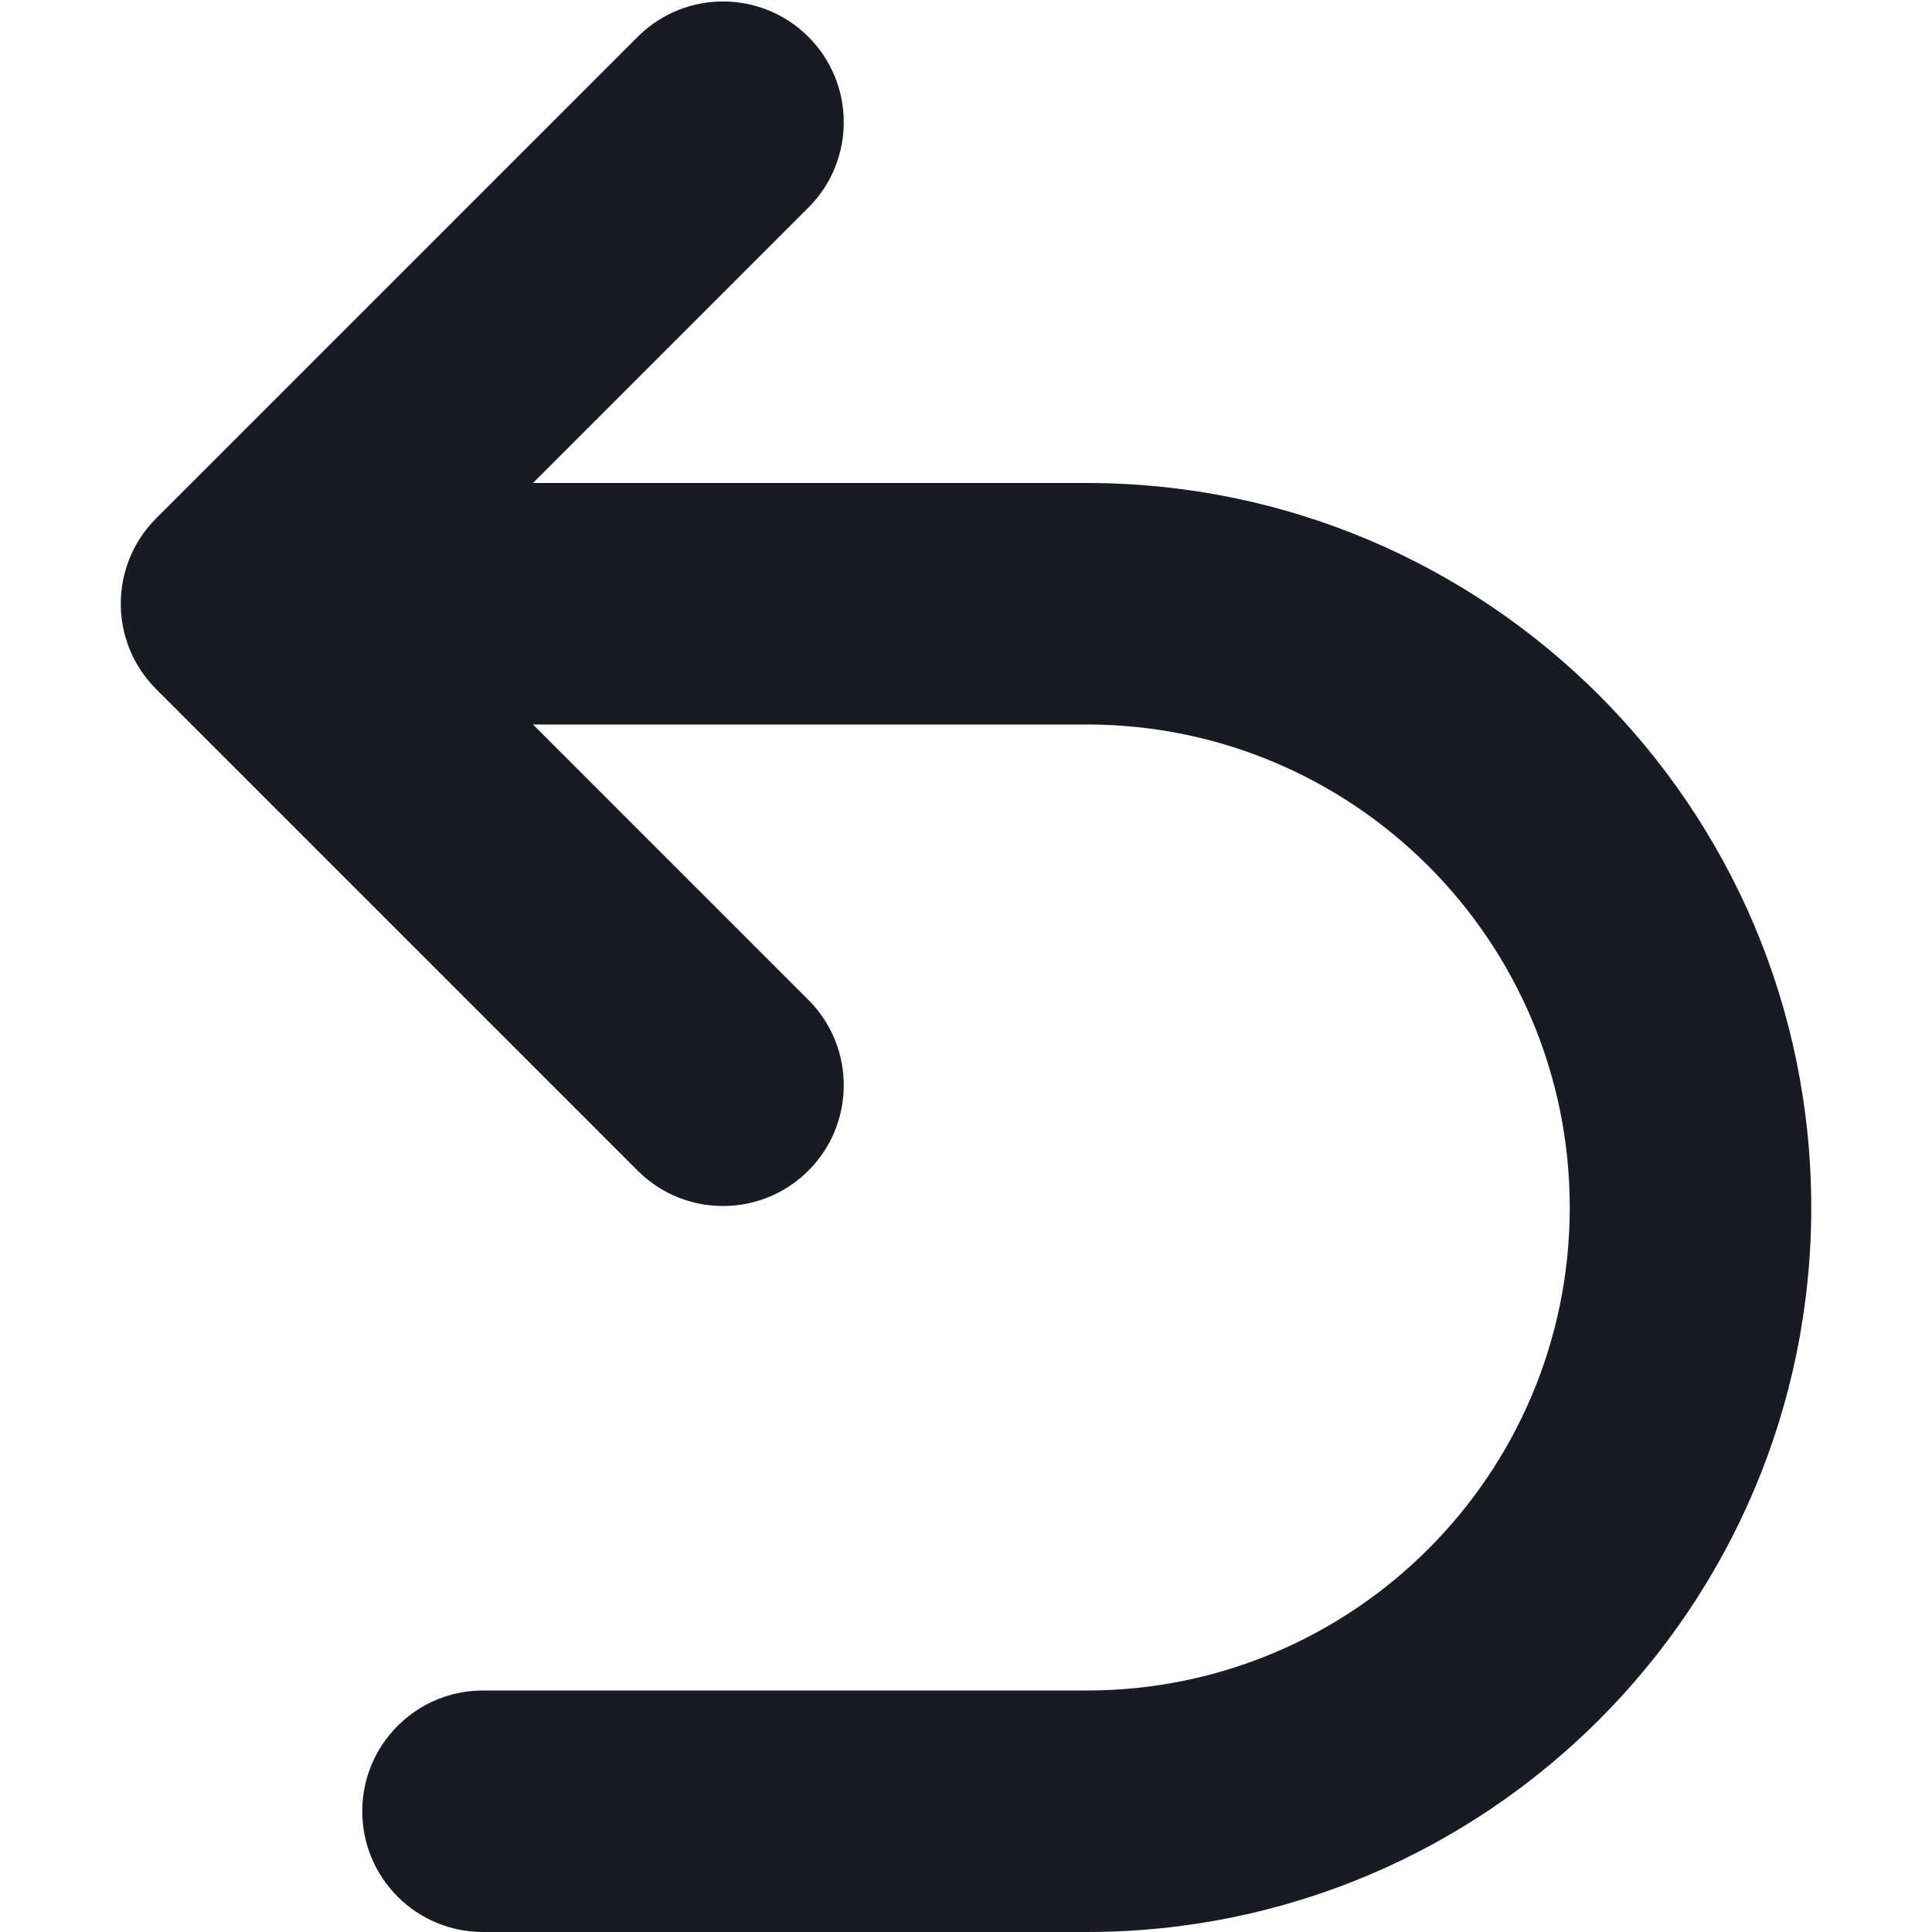
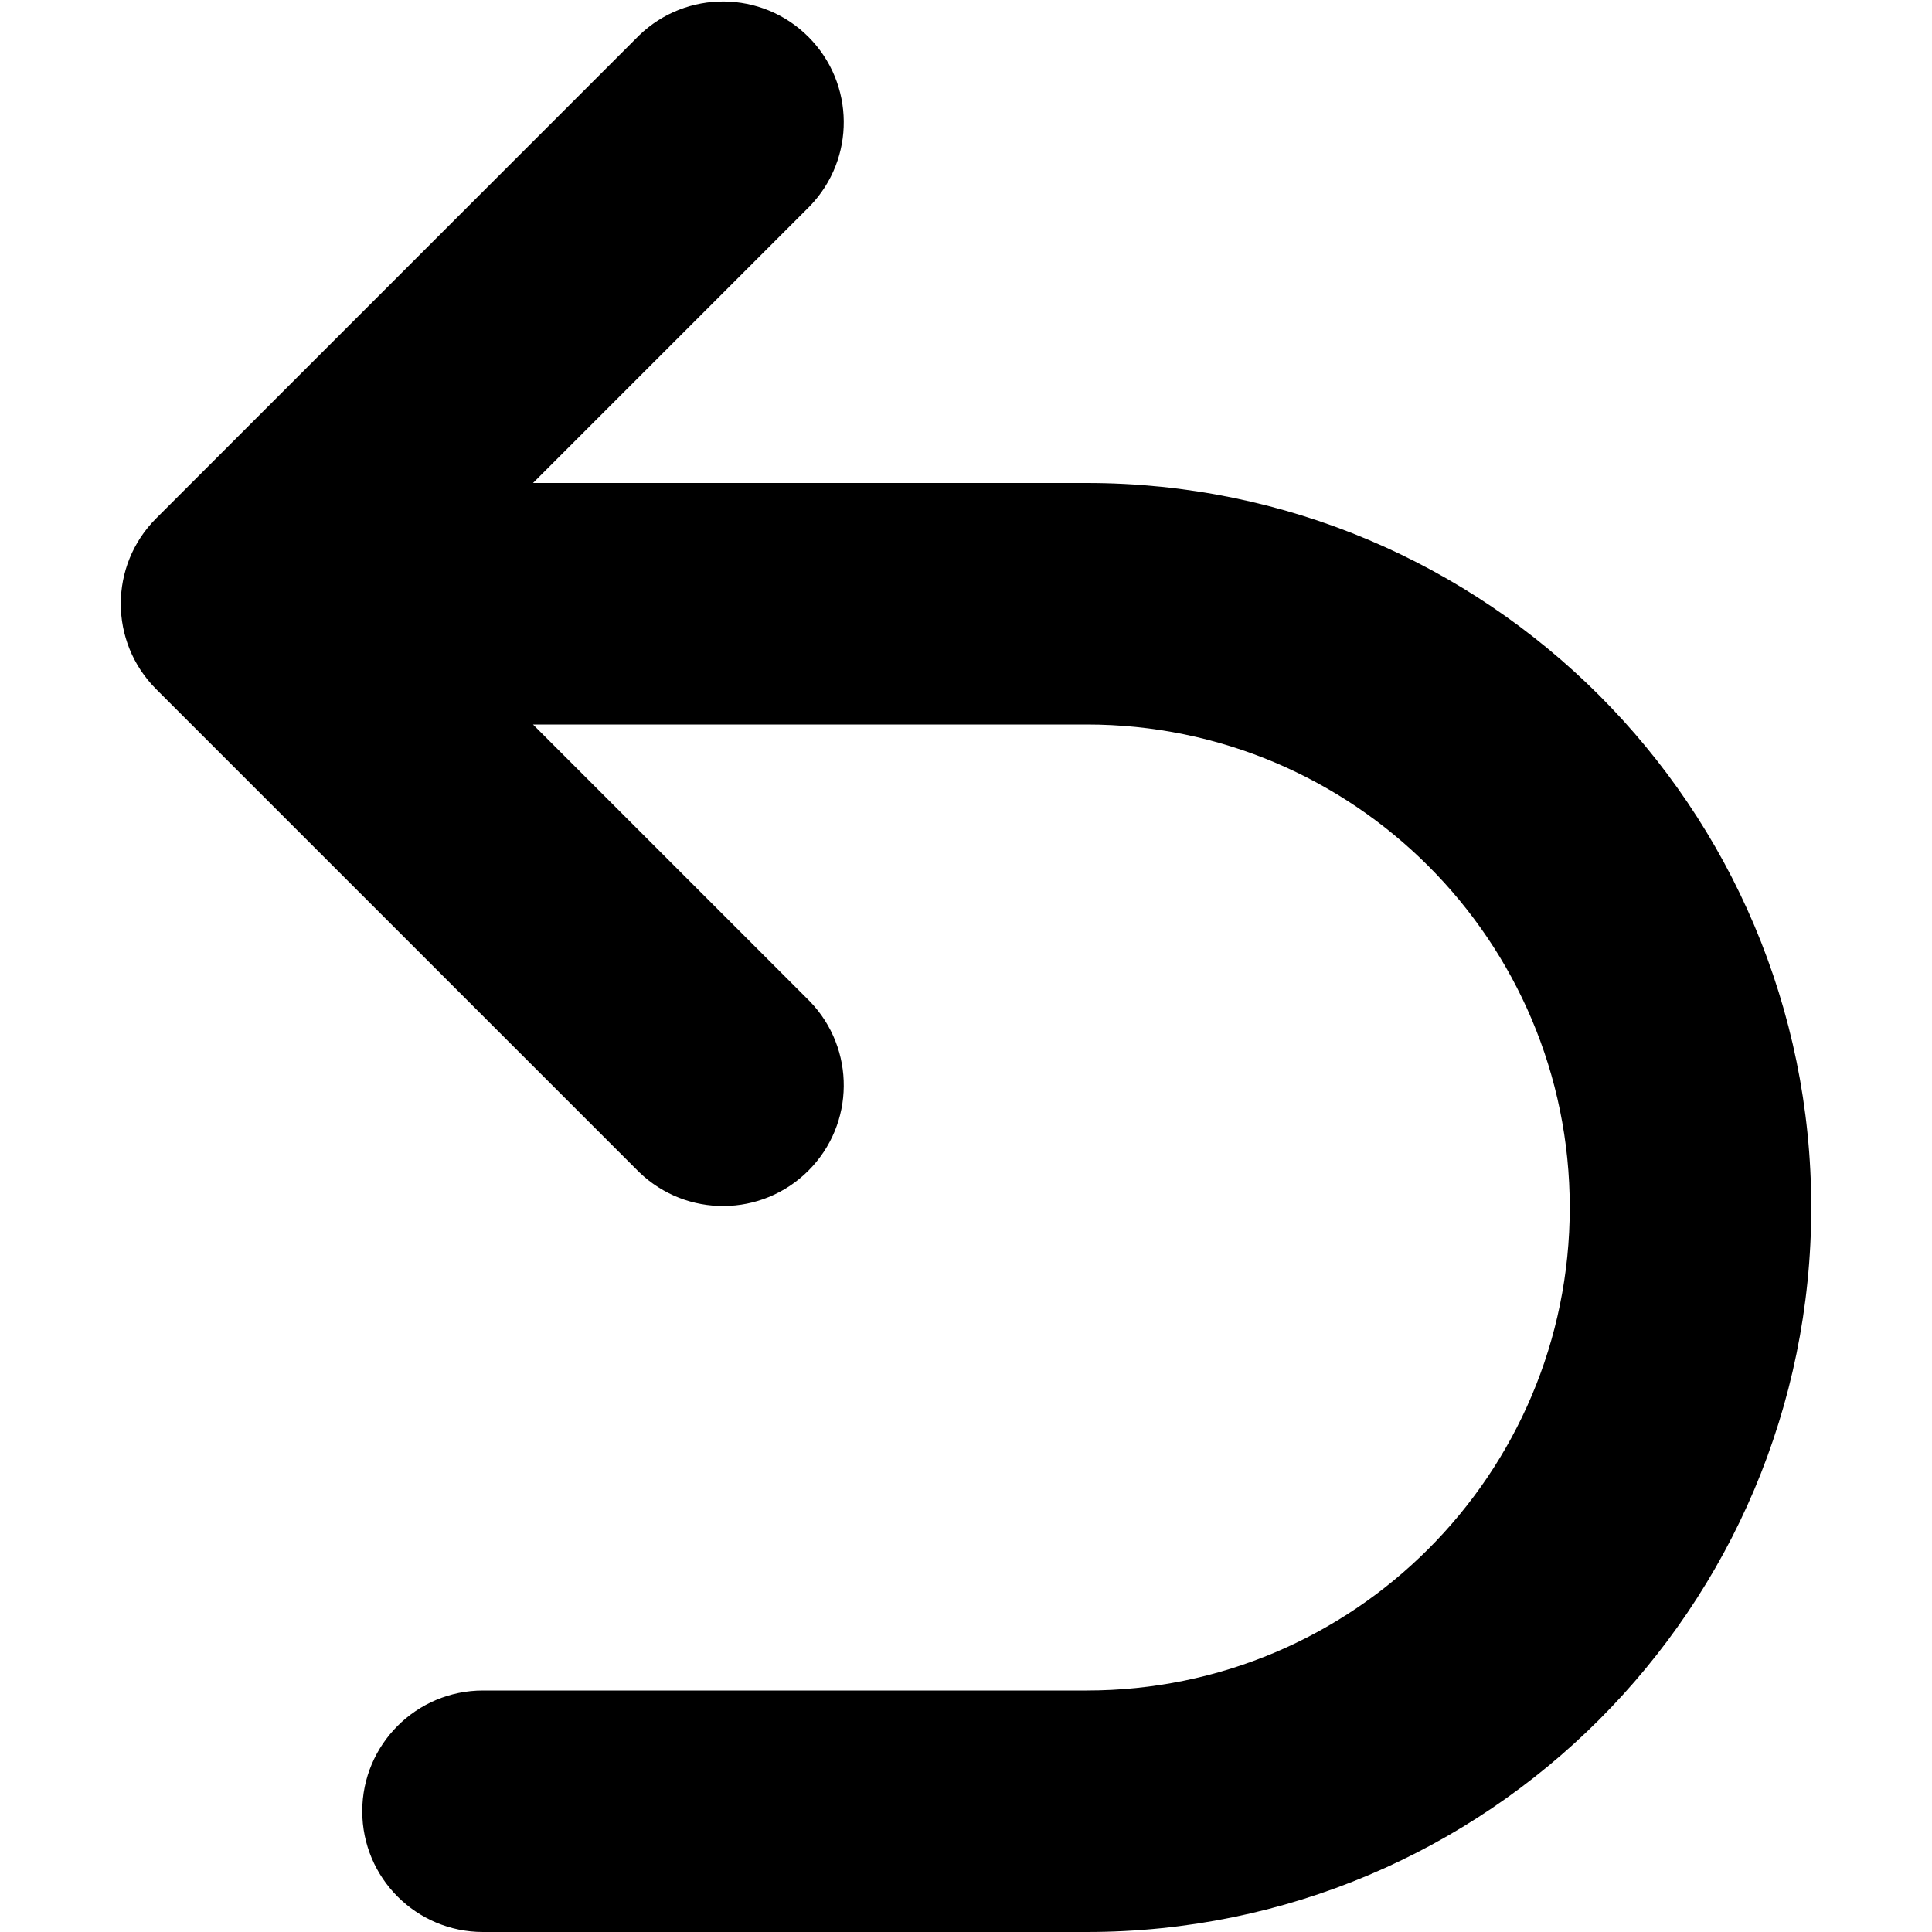
- <svg xmlns="http://www.w3.org/2000/svg" width="16" height="16" fill="none" viewBox="0 0 16 16">
-   <path fill="#191B23" d="M9 14a4 4 0 0 0 0-8H4.414l2.293 2.293a1 1 0 0 1-1.414 1.414l-4-4a1 1 0 0 1 0-1.414l4-4a1 1 0 0 1 1.414 1.414L4.414 4H9a6 6 0 0 1 0 12H4a1 1 0 1 1 0-2h5Z" />
+ <svg xmlns="http://www.w3.org/2000/svg" width="16" height="16" viewBox="0 0 16 16">
+   <path d="M9 14a4 4 0 0 0 0-8H4.414l2.293 2.293a1 1 0 0 1-1.414 1.414l-4-4a1 1 0 0 1 0-1.414l4-4a1 1 0 0 1 1.414 1.414L4.414 4H9a6 6 0 0 1 0 12H4a1 1 0 1 1 0-2h5Z" />
</svg>
